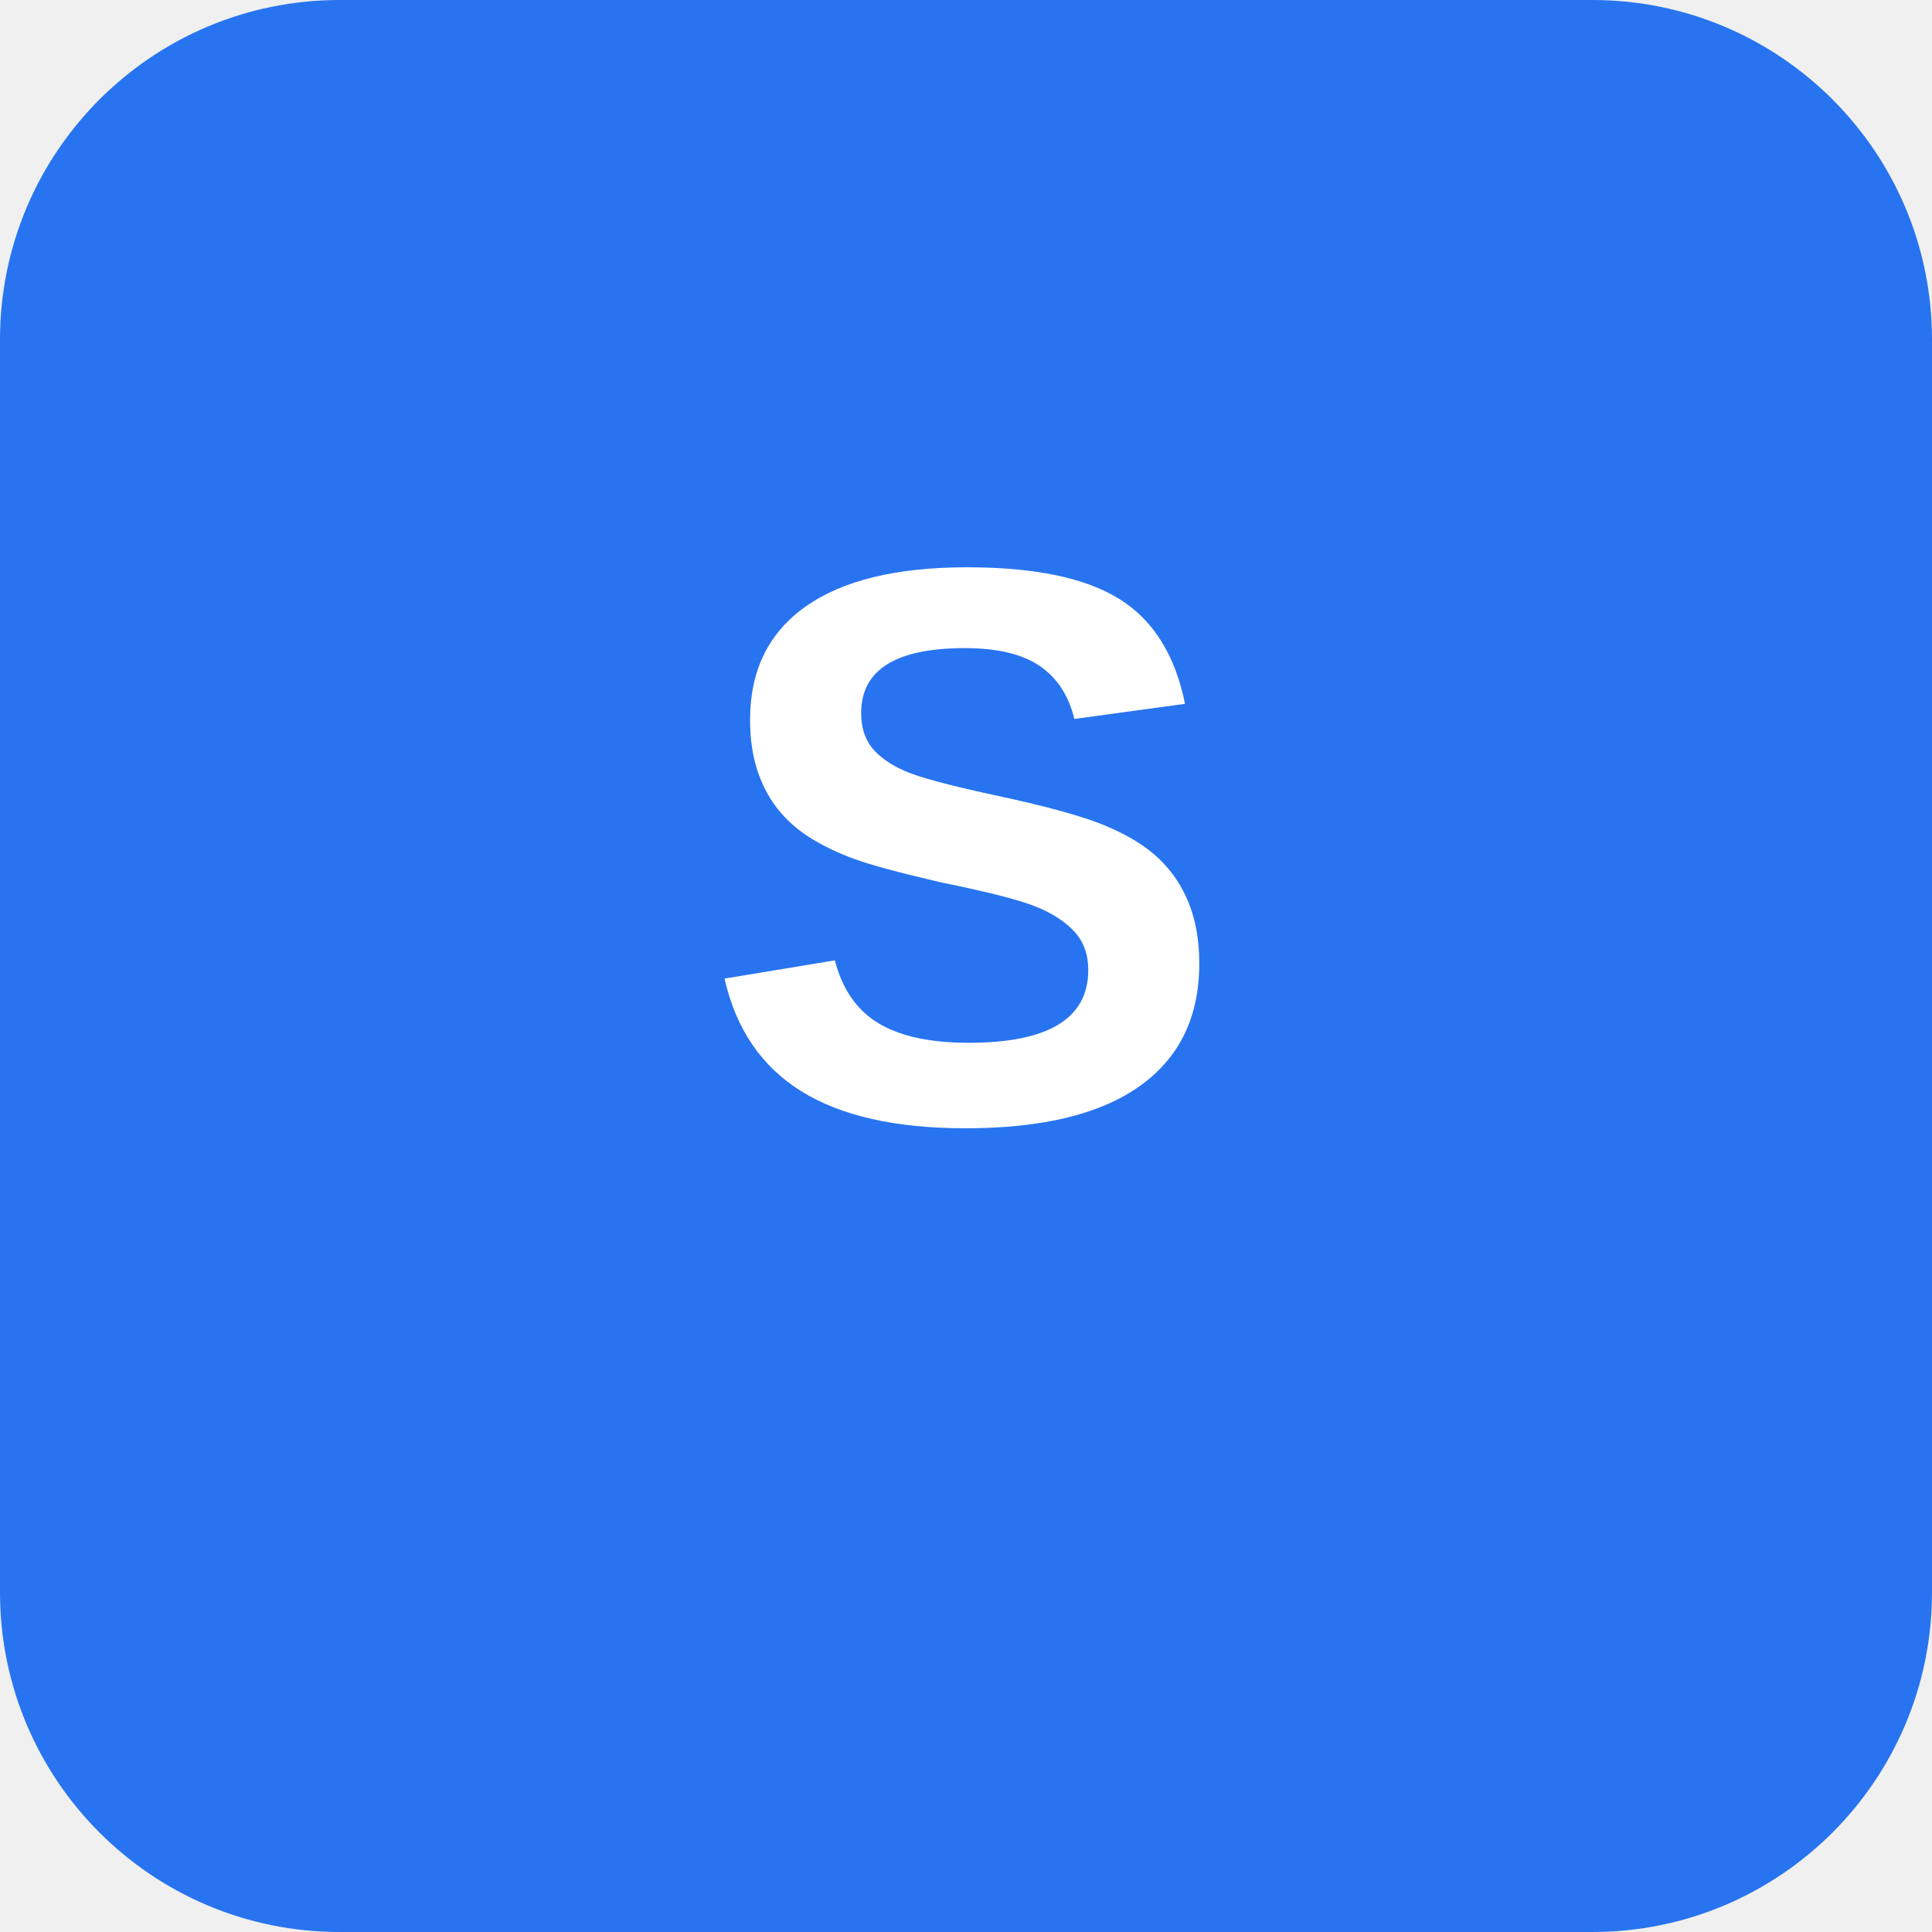
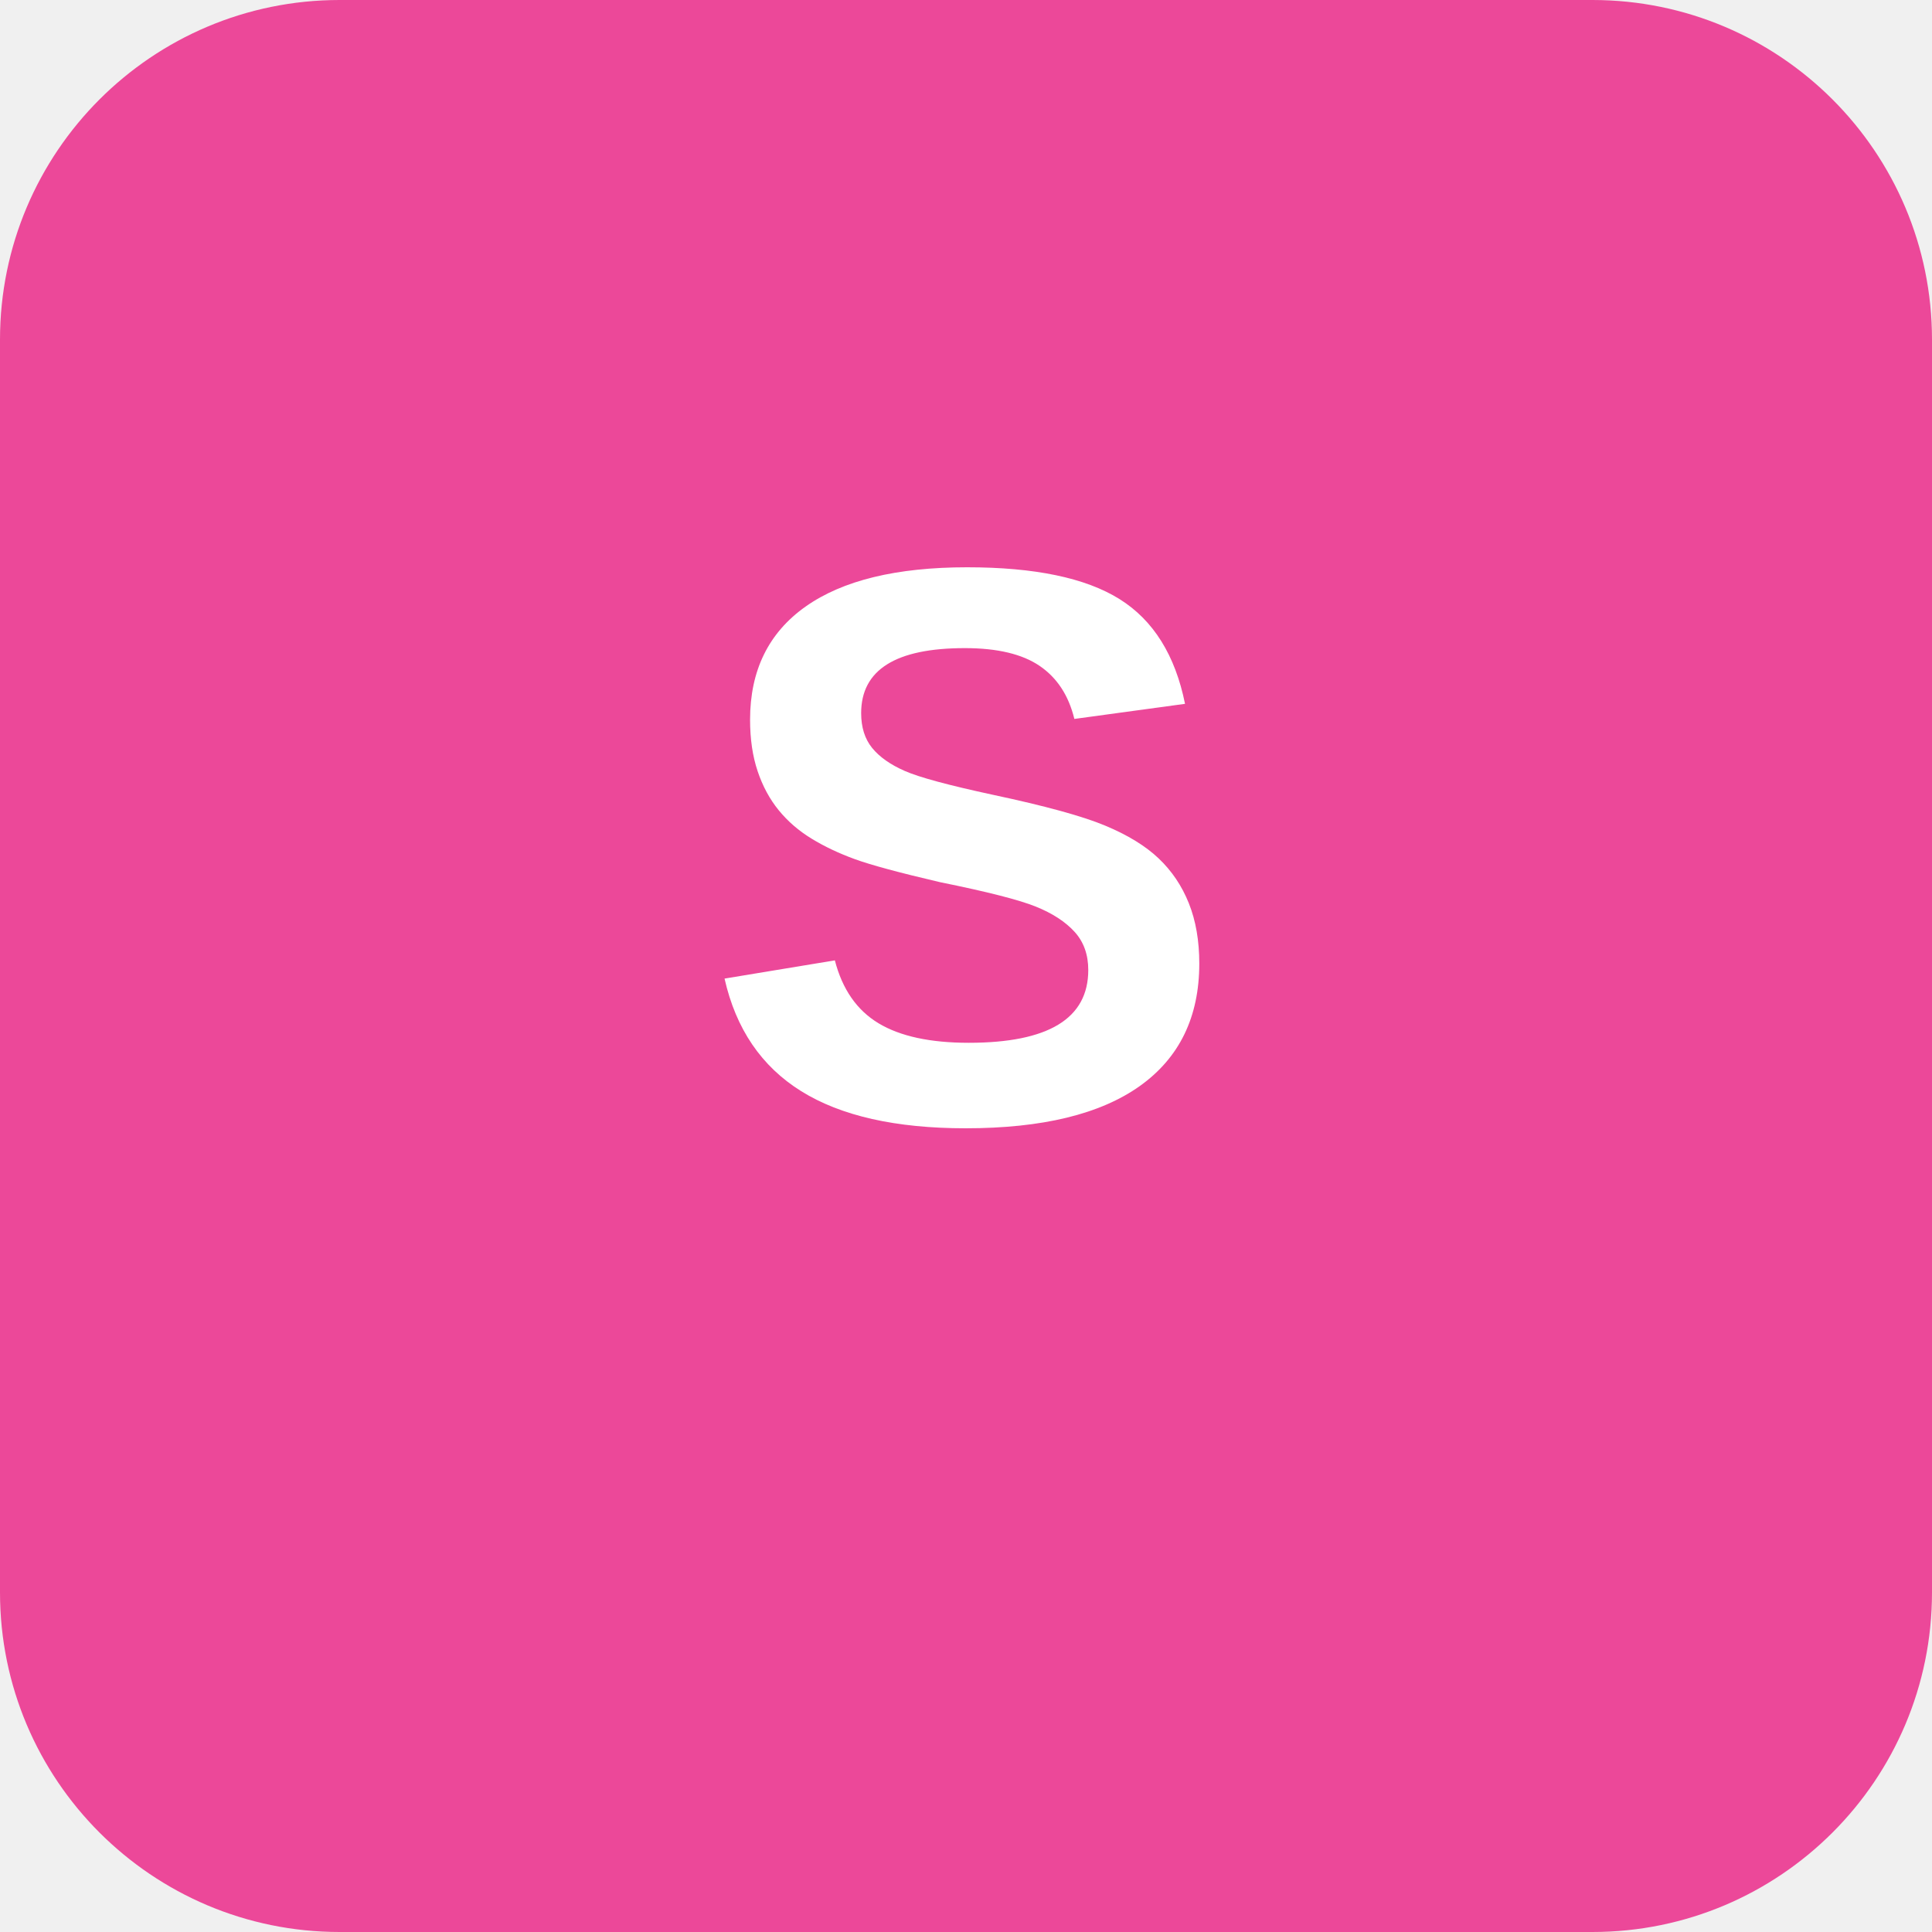
<svg xmlns="http://www.w3.org/2000/svg" width="512" height="512">
-   <rect width="512" height="512" rx="90" fill="#2874f0" />
+   <rect width="512" height="512" rx="90" fill="#ec4899" />
  <text x="50%" y="58%" text-anchor="middle" font-size="210" font-family="Arial" font-weight="900" fill="white">S</text>
</svg>
